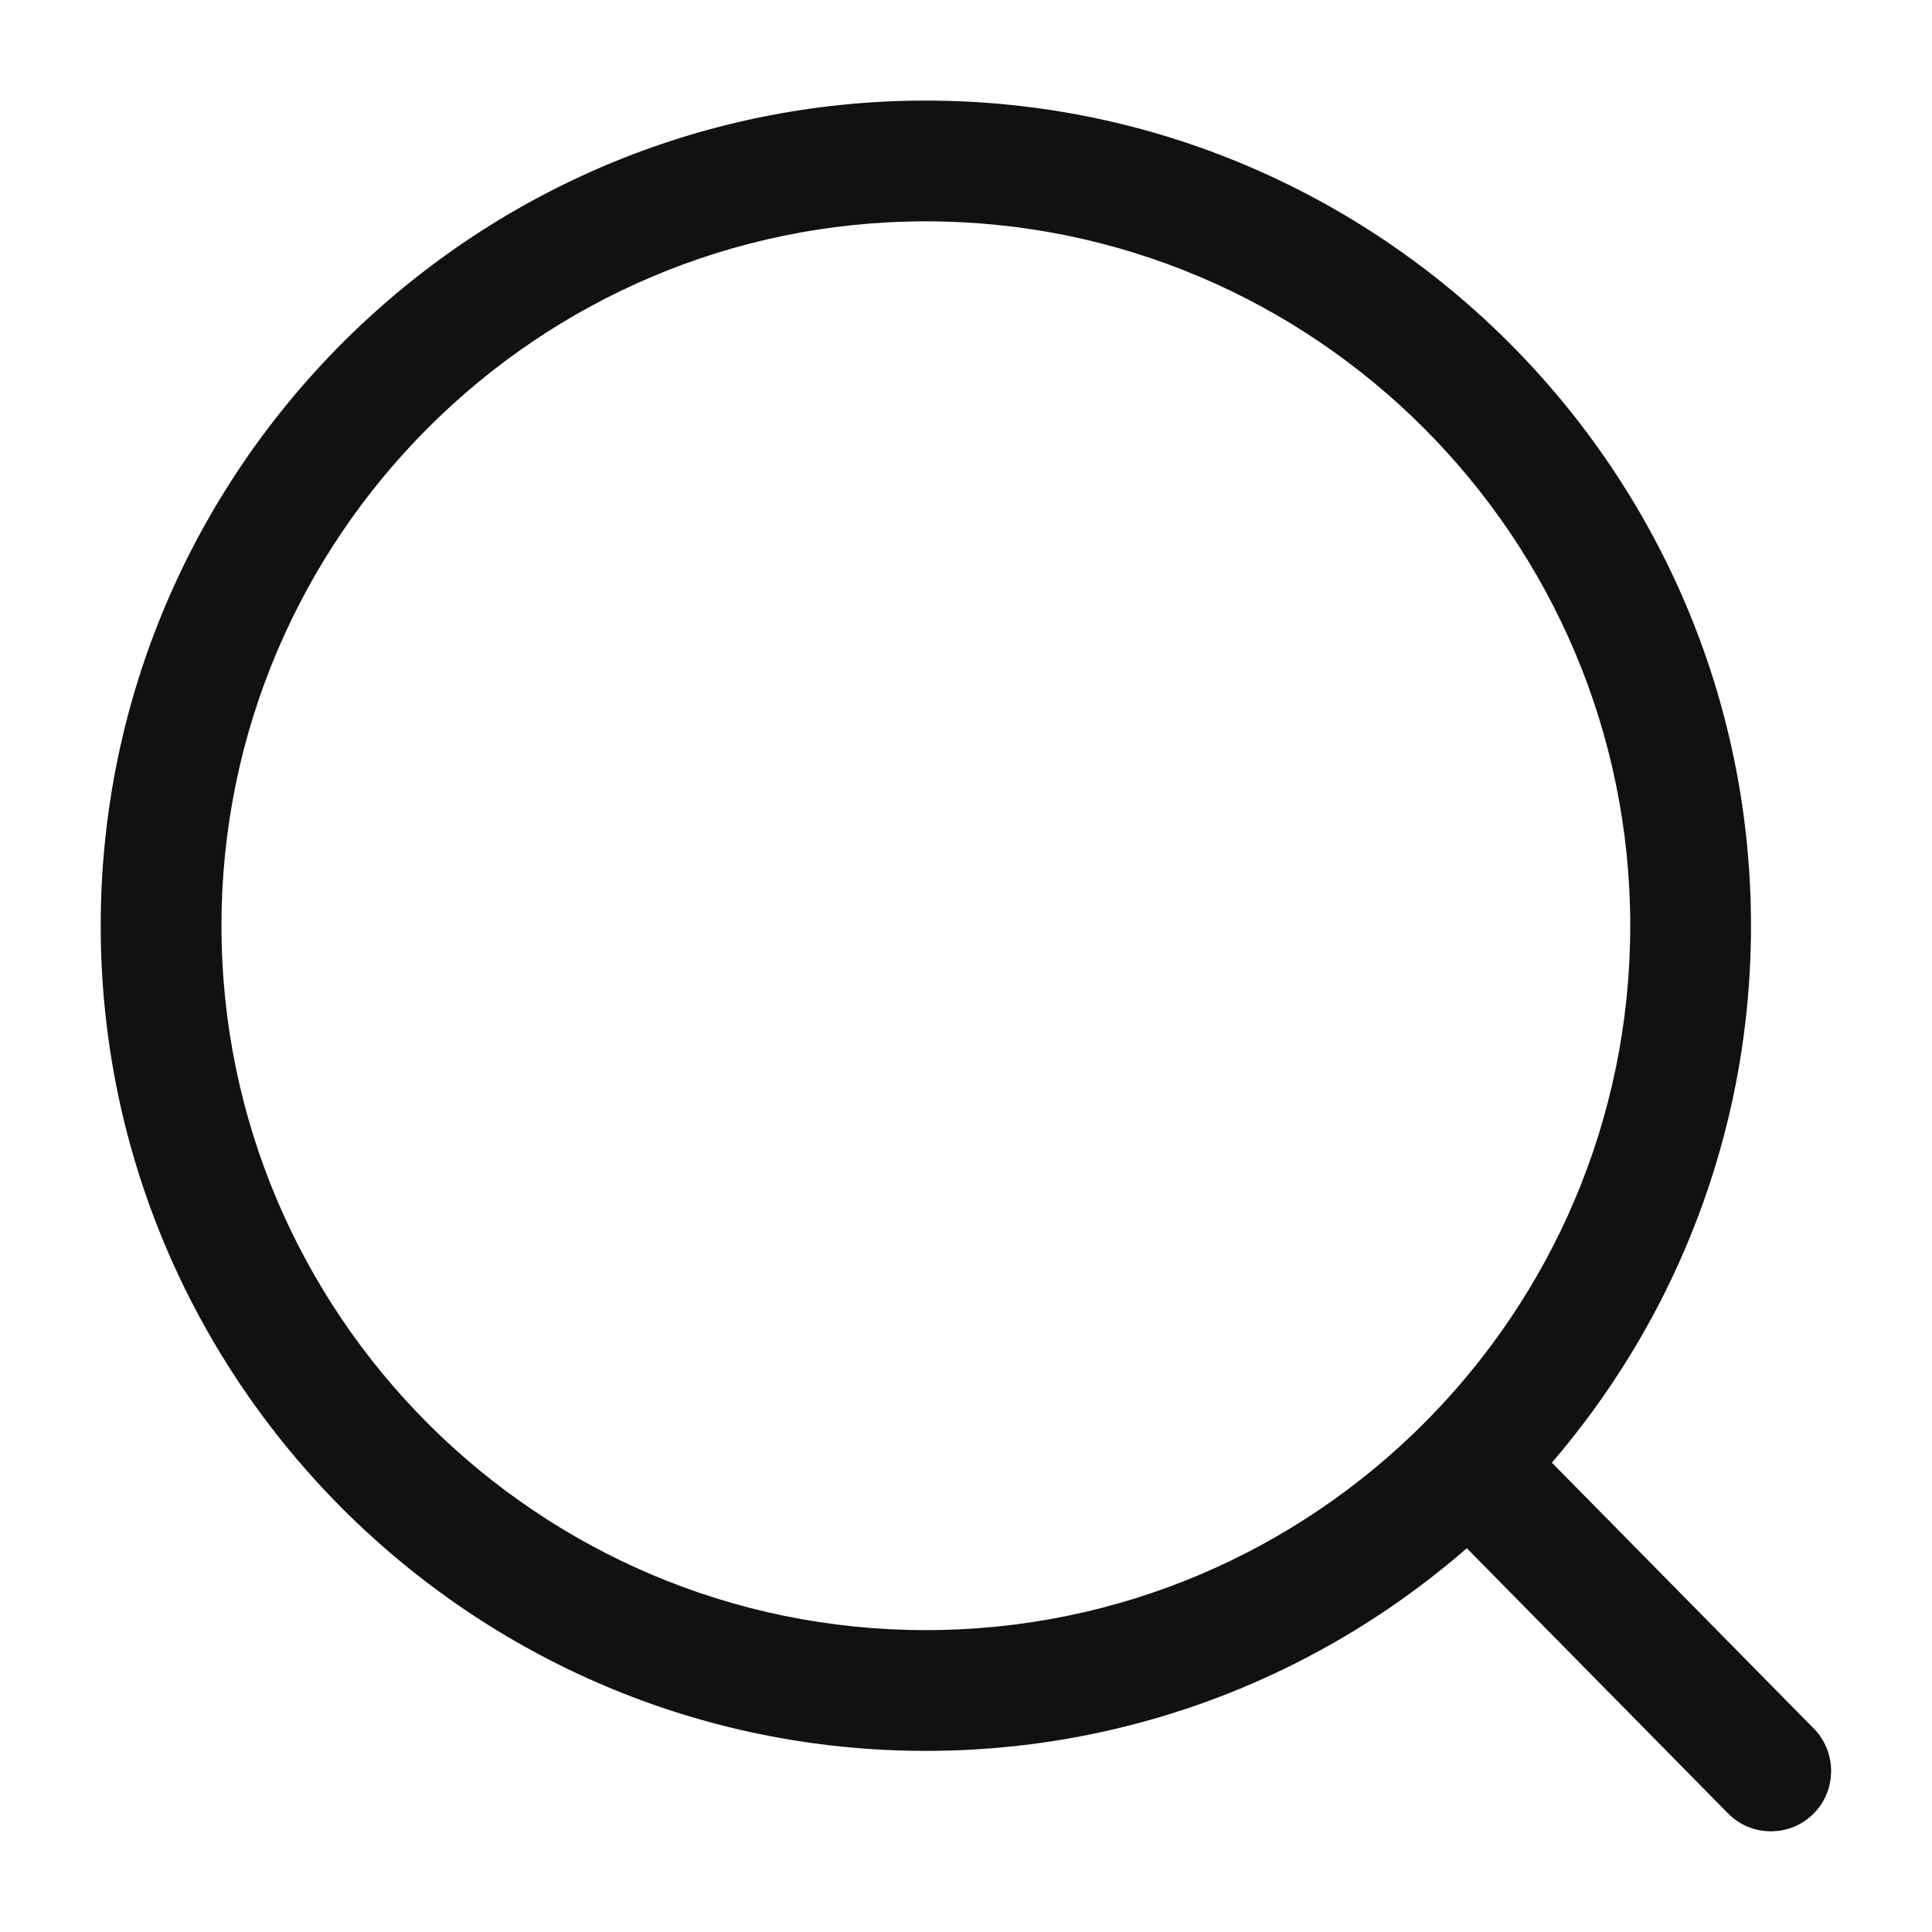
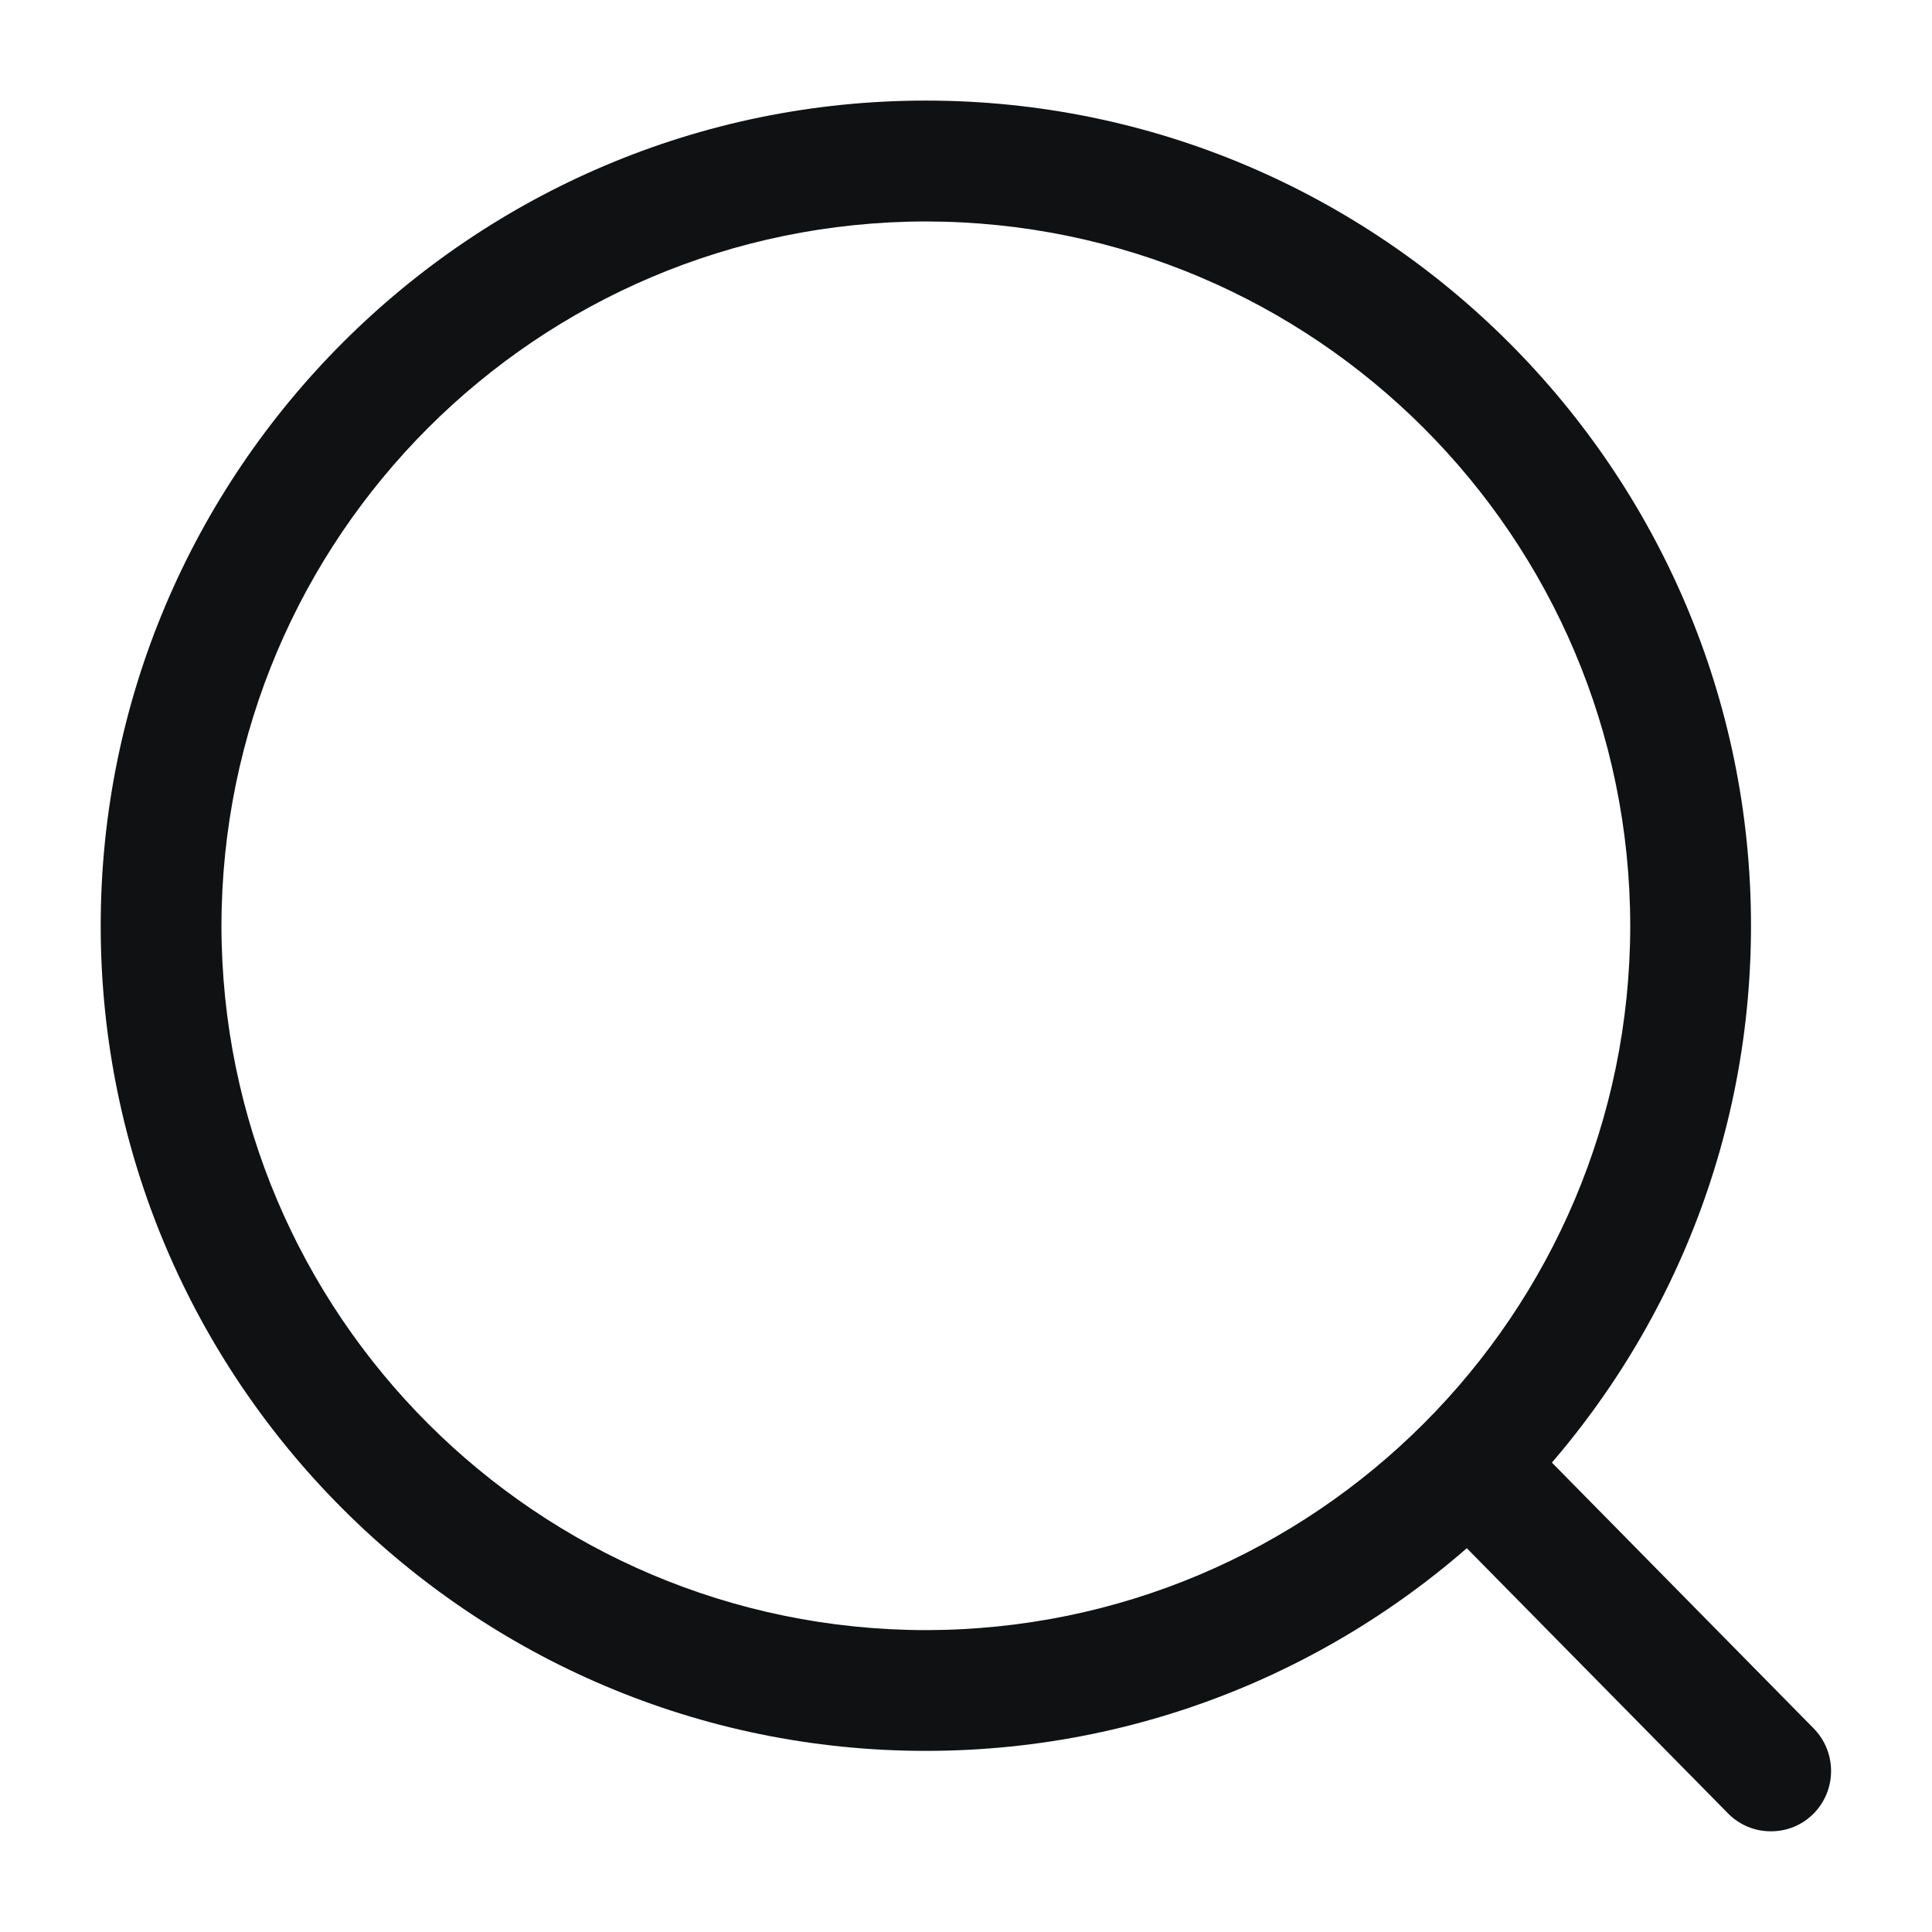
- <svg xmlns="http://www.w3.org/2000/svg" width="16" height="16" viewBox="0 0 16 16" fill="none">
-   <path d="M7.667 14.5C3.901 14.5 0.834 11.434 0.834 7.667C0.834 3.9 3.901 0.833 7.667 0.833C11.434 0.833 14.501 3.9 14.501 7.667C14.501 11.434 11.434 14.5 7.667 14.5ZM7.667 1.833C4.447 1.833 1.834 4.454 1.834 7.667C1.834 10.88 4.447 13.5 7.667 13.5C10.887 13.5 13.501 10.88 13.501 7.667C13.501 4.454 10.887 1.833 7.667 1.833Z" fill="#101112" />
-   <path d="M14.666 15.166C14.539 15.166 14.413 15.12 14.313 15.02L11.666 12.333C11.859 12.14 12.373 11.627 12.373 11.627L15.019 14.313C15.213 14.507 15.213 14.826 15.019 15.02C14.919 15.12 14.793 15.166 14.666 15.166Z" fill="#101112" />
+ <svg xmlns="http://www.w3.org/2000/svg" width="16" height="16" fill="none">
+   <path d="M7.667 14.5C3.901 14.5.834 11.434.834 7.667.834 3.9 3.901.833 7.667.833c3.767 0 6.834 3.067 6.834 6.834 0 3.767-3.067 6.833-6.834 6.833zm0-12.666a5.84 5.84 0 00-5.833 5.833A5.84 5.84 0 007.667 13.5a5.84 5.84 0 005.834-5.833 5.84 5.84 0 00-5.834-5.833z" fill="#101112" />
+   <path d="M14.666 15.166a.494.494 0 01-.353-.146l-2.647-2.687.707-.707 2.646 2.687a.503.503 0 010 .707c-.1.1-.226.146-.353.146z" fill="#101112" />
</svg>
